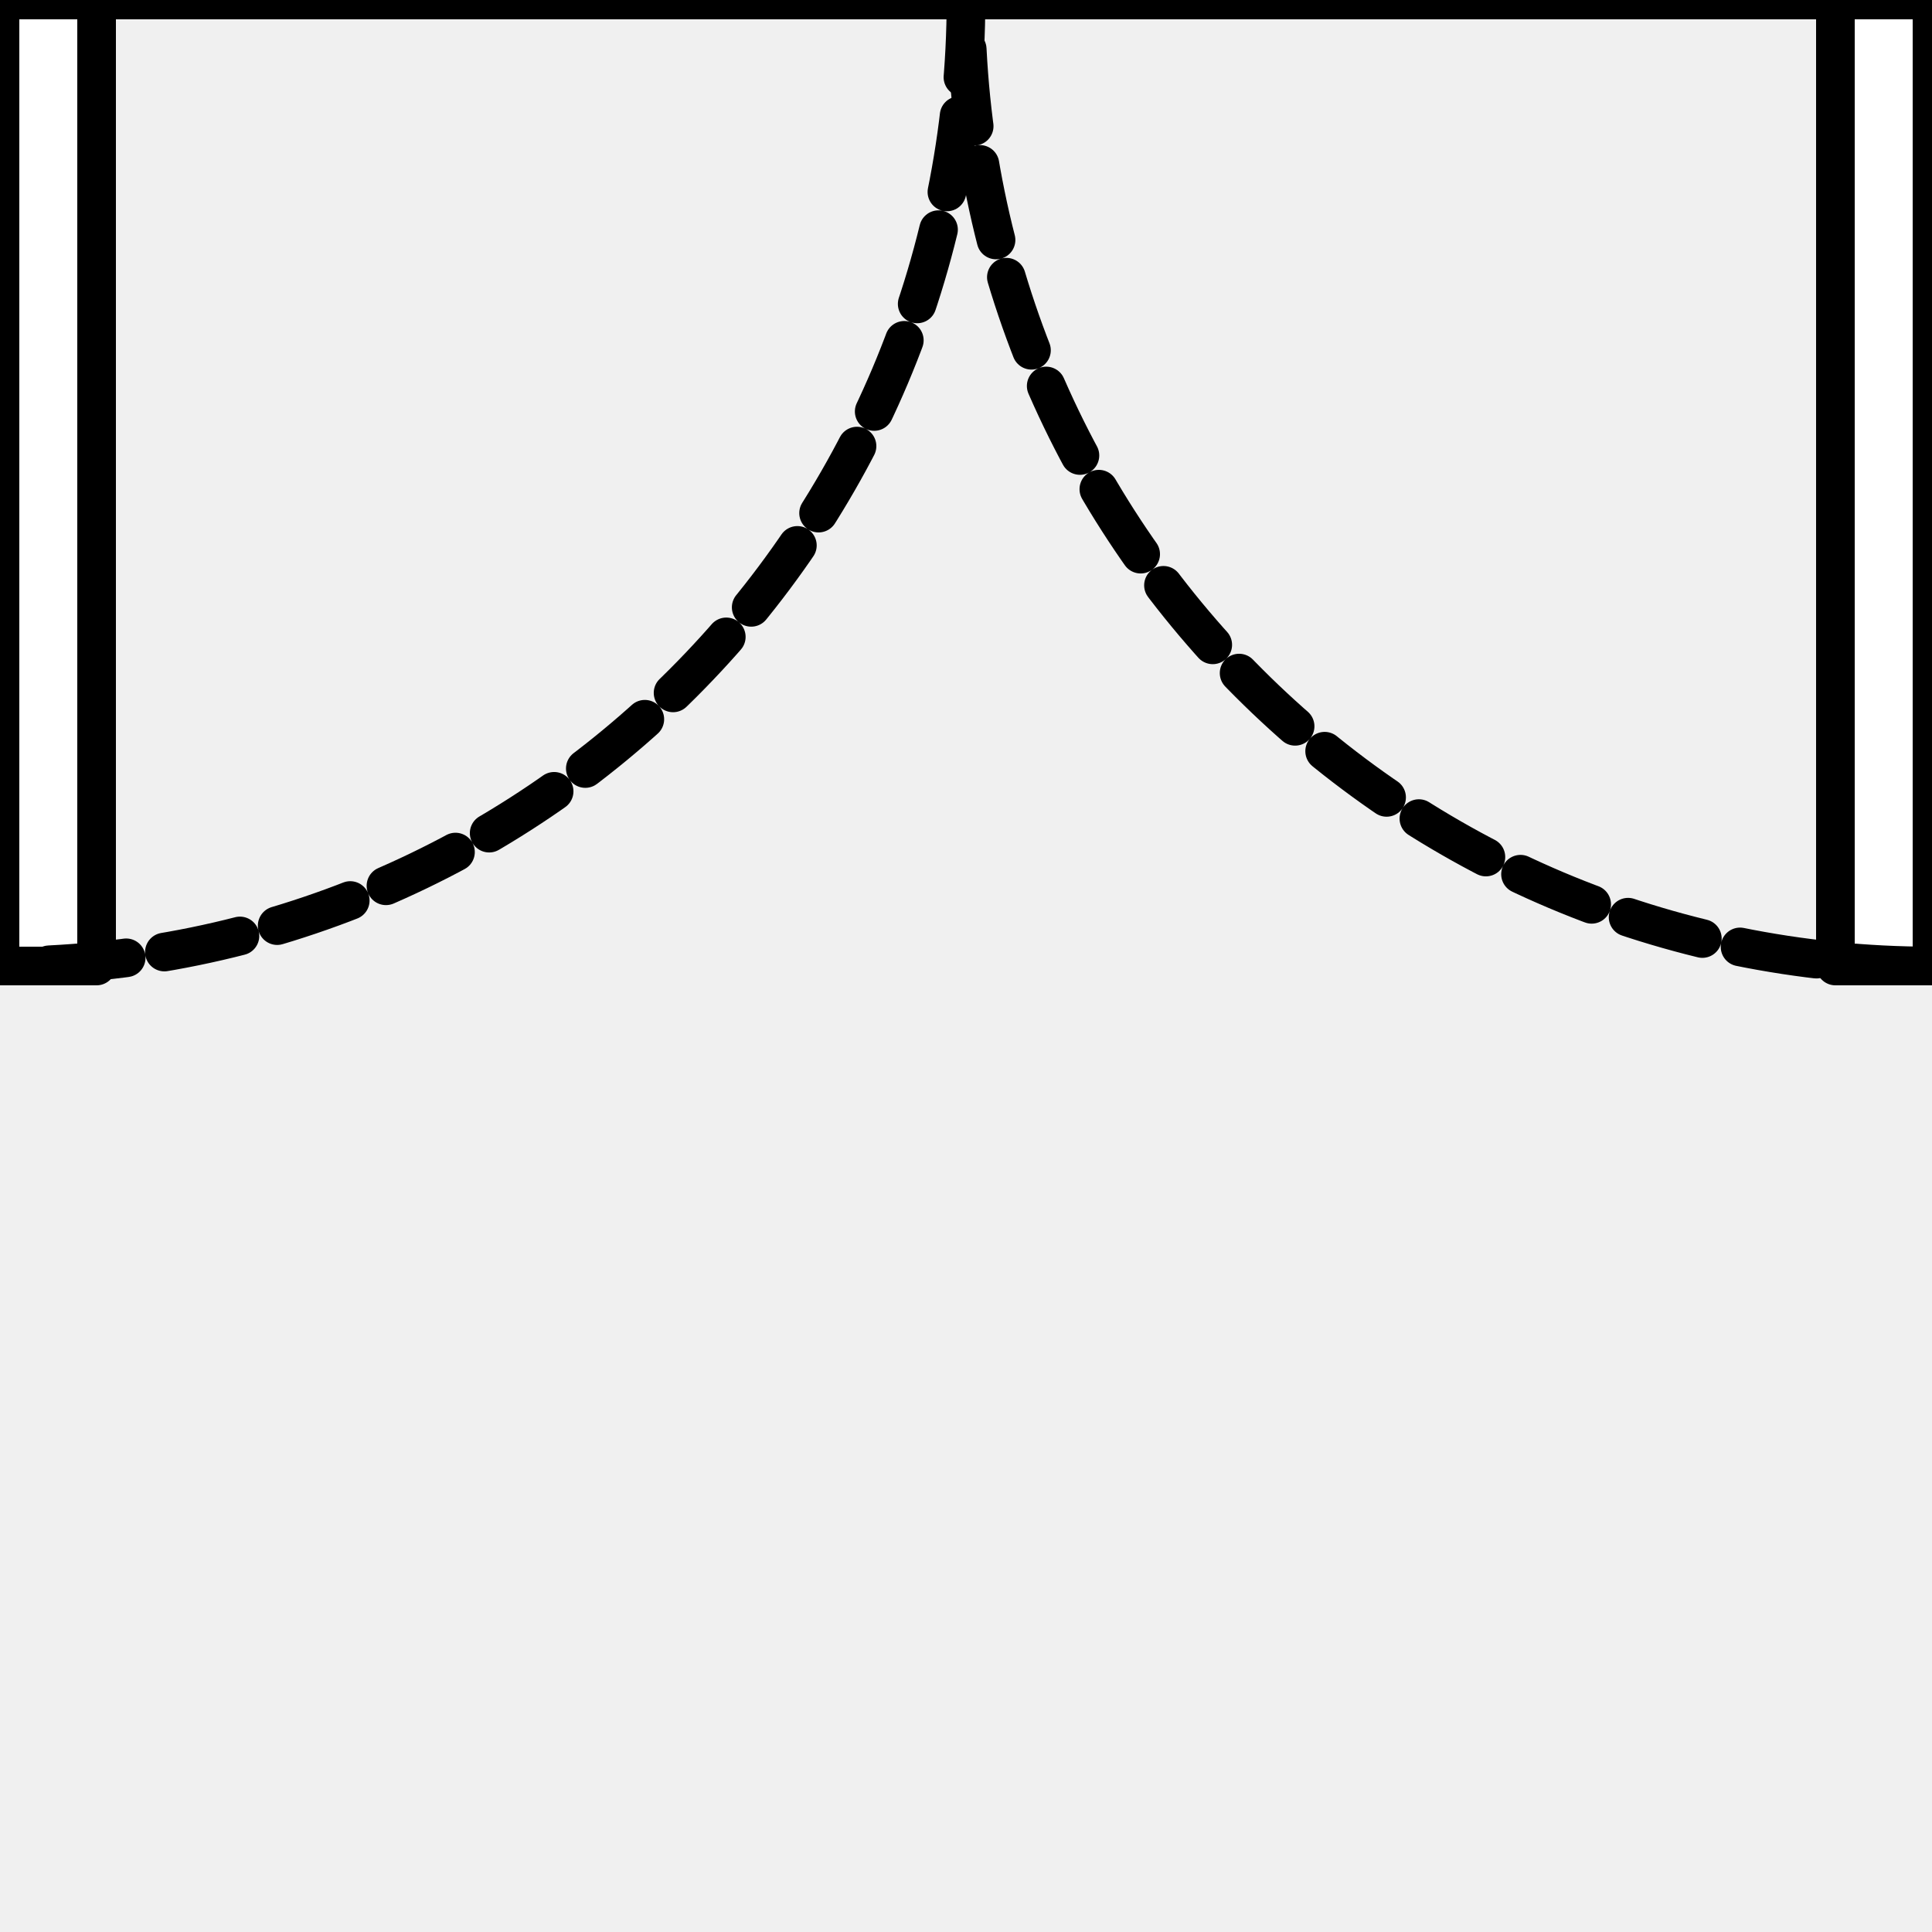
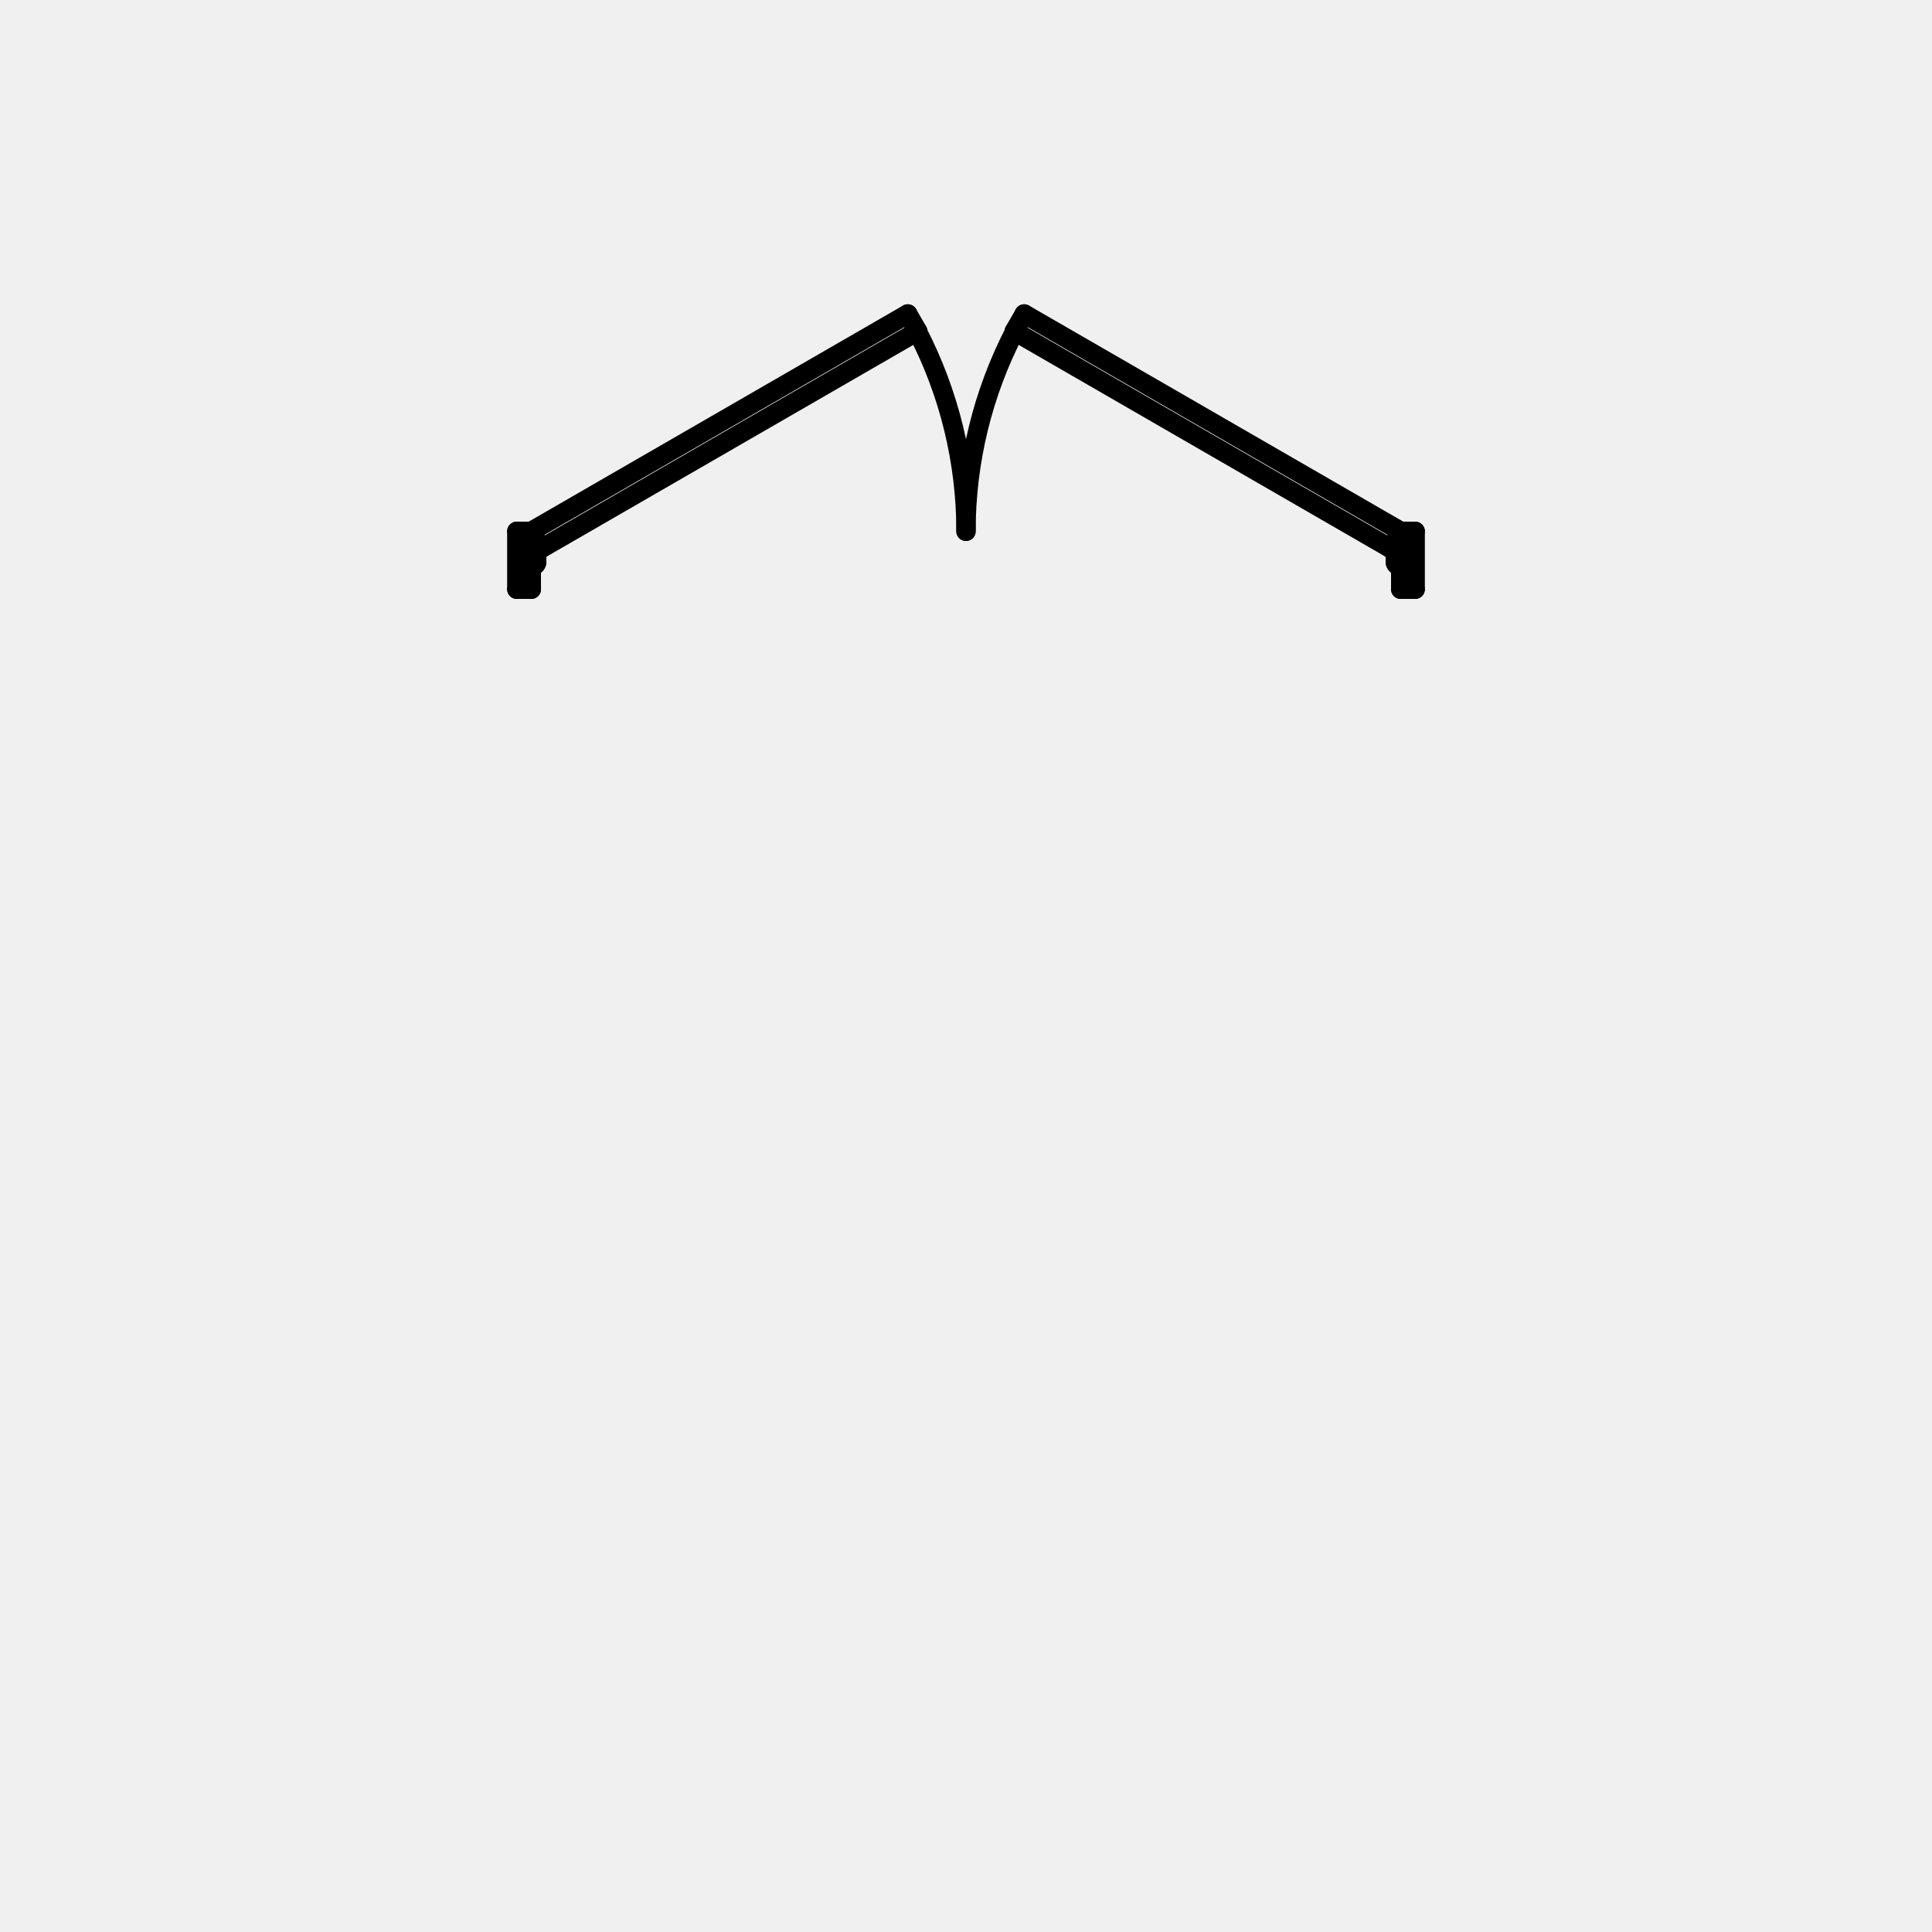
- <svg xmlns="http://www.w3.org/2000/svg" viewBox="0 0 100 100" width="100" height="100" fill="none" stroke="currentColor" stroke-width="2" stroke-linecap="round" stroke-linejoin="round">
-   <rect x="0" y="0" width="5" height="50" fill="white" />
-   <path d="M50.00,0.00 A50,50 0 0,1 0.00,50.00" stroke-dasharray="4,2" />
-   <line x1="0" y1="0" x2="50" y2="0" />
-   <rect x="95" y="0" width="5" height="50" fill="white" />
-   <path d="M100.00,50.00 A50,50 0 0,1 50.00,0.00" stroke-dasharray="4,2" />
-   <line x1="100" y1="0" x2="50" y2="0" />
+ <svg xmlns="http://www.w3.org/2000/svg" viewBox="0 0 100 100" stroke="currentColor" fill="none" stroke-width="1.00" stroke-linecap="round" stroke-linejoin="round">
+   <path d="M 73.250 27.500 L 73.250 30.500" />
+   <path d="M 72.500 27.500 L 72.500 30.500" />
+   <path d="M 73.250 30.500 L 72.500 30.500" />
+   <path d="M 73.250 27.500 L 72.500 27.500" />
+   <path d="M 72.500 29.281 L 72.406 29.281" />
+   <path d="M 72.219 28.531 L 72.219 29.094" />
+   <path d="M 72.219 29.094 A 0.188 0.188 0 0 0 72.406 29.281" />
+   <path d="M 72.500 28.531 L 72.219 28.531" />
+   <path d="M 72.500 27.500 L 71.984 28.393" />
+   <path d="M 53.014 16.250 L 52.499 17.143" />
+   <path d="M 72.500 27.500 L 53.014 16.250" />
+   <path d="M 71.984 28.393 L 52.499 17.143" />
+   <path d="M 26.750 27.500 L 26.750 30.500" />
+   <path d="M 27.500 27.500 L 27.500 30.500" />
+   <path d="M 26.750 30.500 L 27.500 30.500" />
+   <path d="M 26.750 27.500 L 27.500 27.500" />
+   <path d="M 27.500 29.281 L 27.594 29.281" />
+   <path d="M 27.781 28.531 L 27.781 29.094" />
+   <path d="M 27.594 29.281 A 0.188 0.188 0 0 0 27.781 29.094" />
+   <path d="M 27.500 28.531 L 27.781 28.531" />
+   <path d="M 27.500 27.500 L 28.016 28.393" />
+   <path d="M 46.986 16.250 L 47.501 17.143" />
+   <path d="M 27.500 27.500 L 46.986 16.250" />
+   <path d="M 28.016 28.393 L 47.501 17.143" />
+   <path d="M 50.000 27.500 A 22.500 22.500 0 0 0 47.480 17.154" />
+   <path d="M 52.520 17.154 A 22.500 22.500 0 0 0 50.000 27.500" />
</svg>
